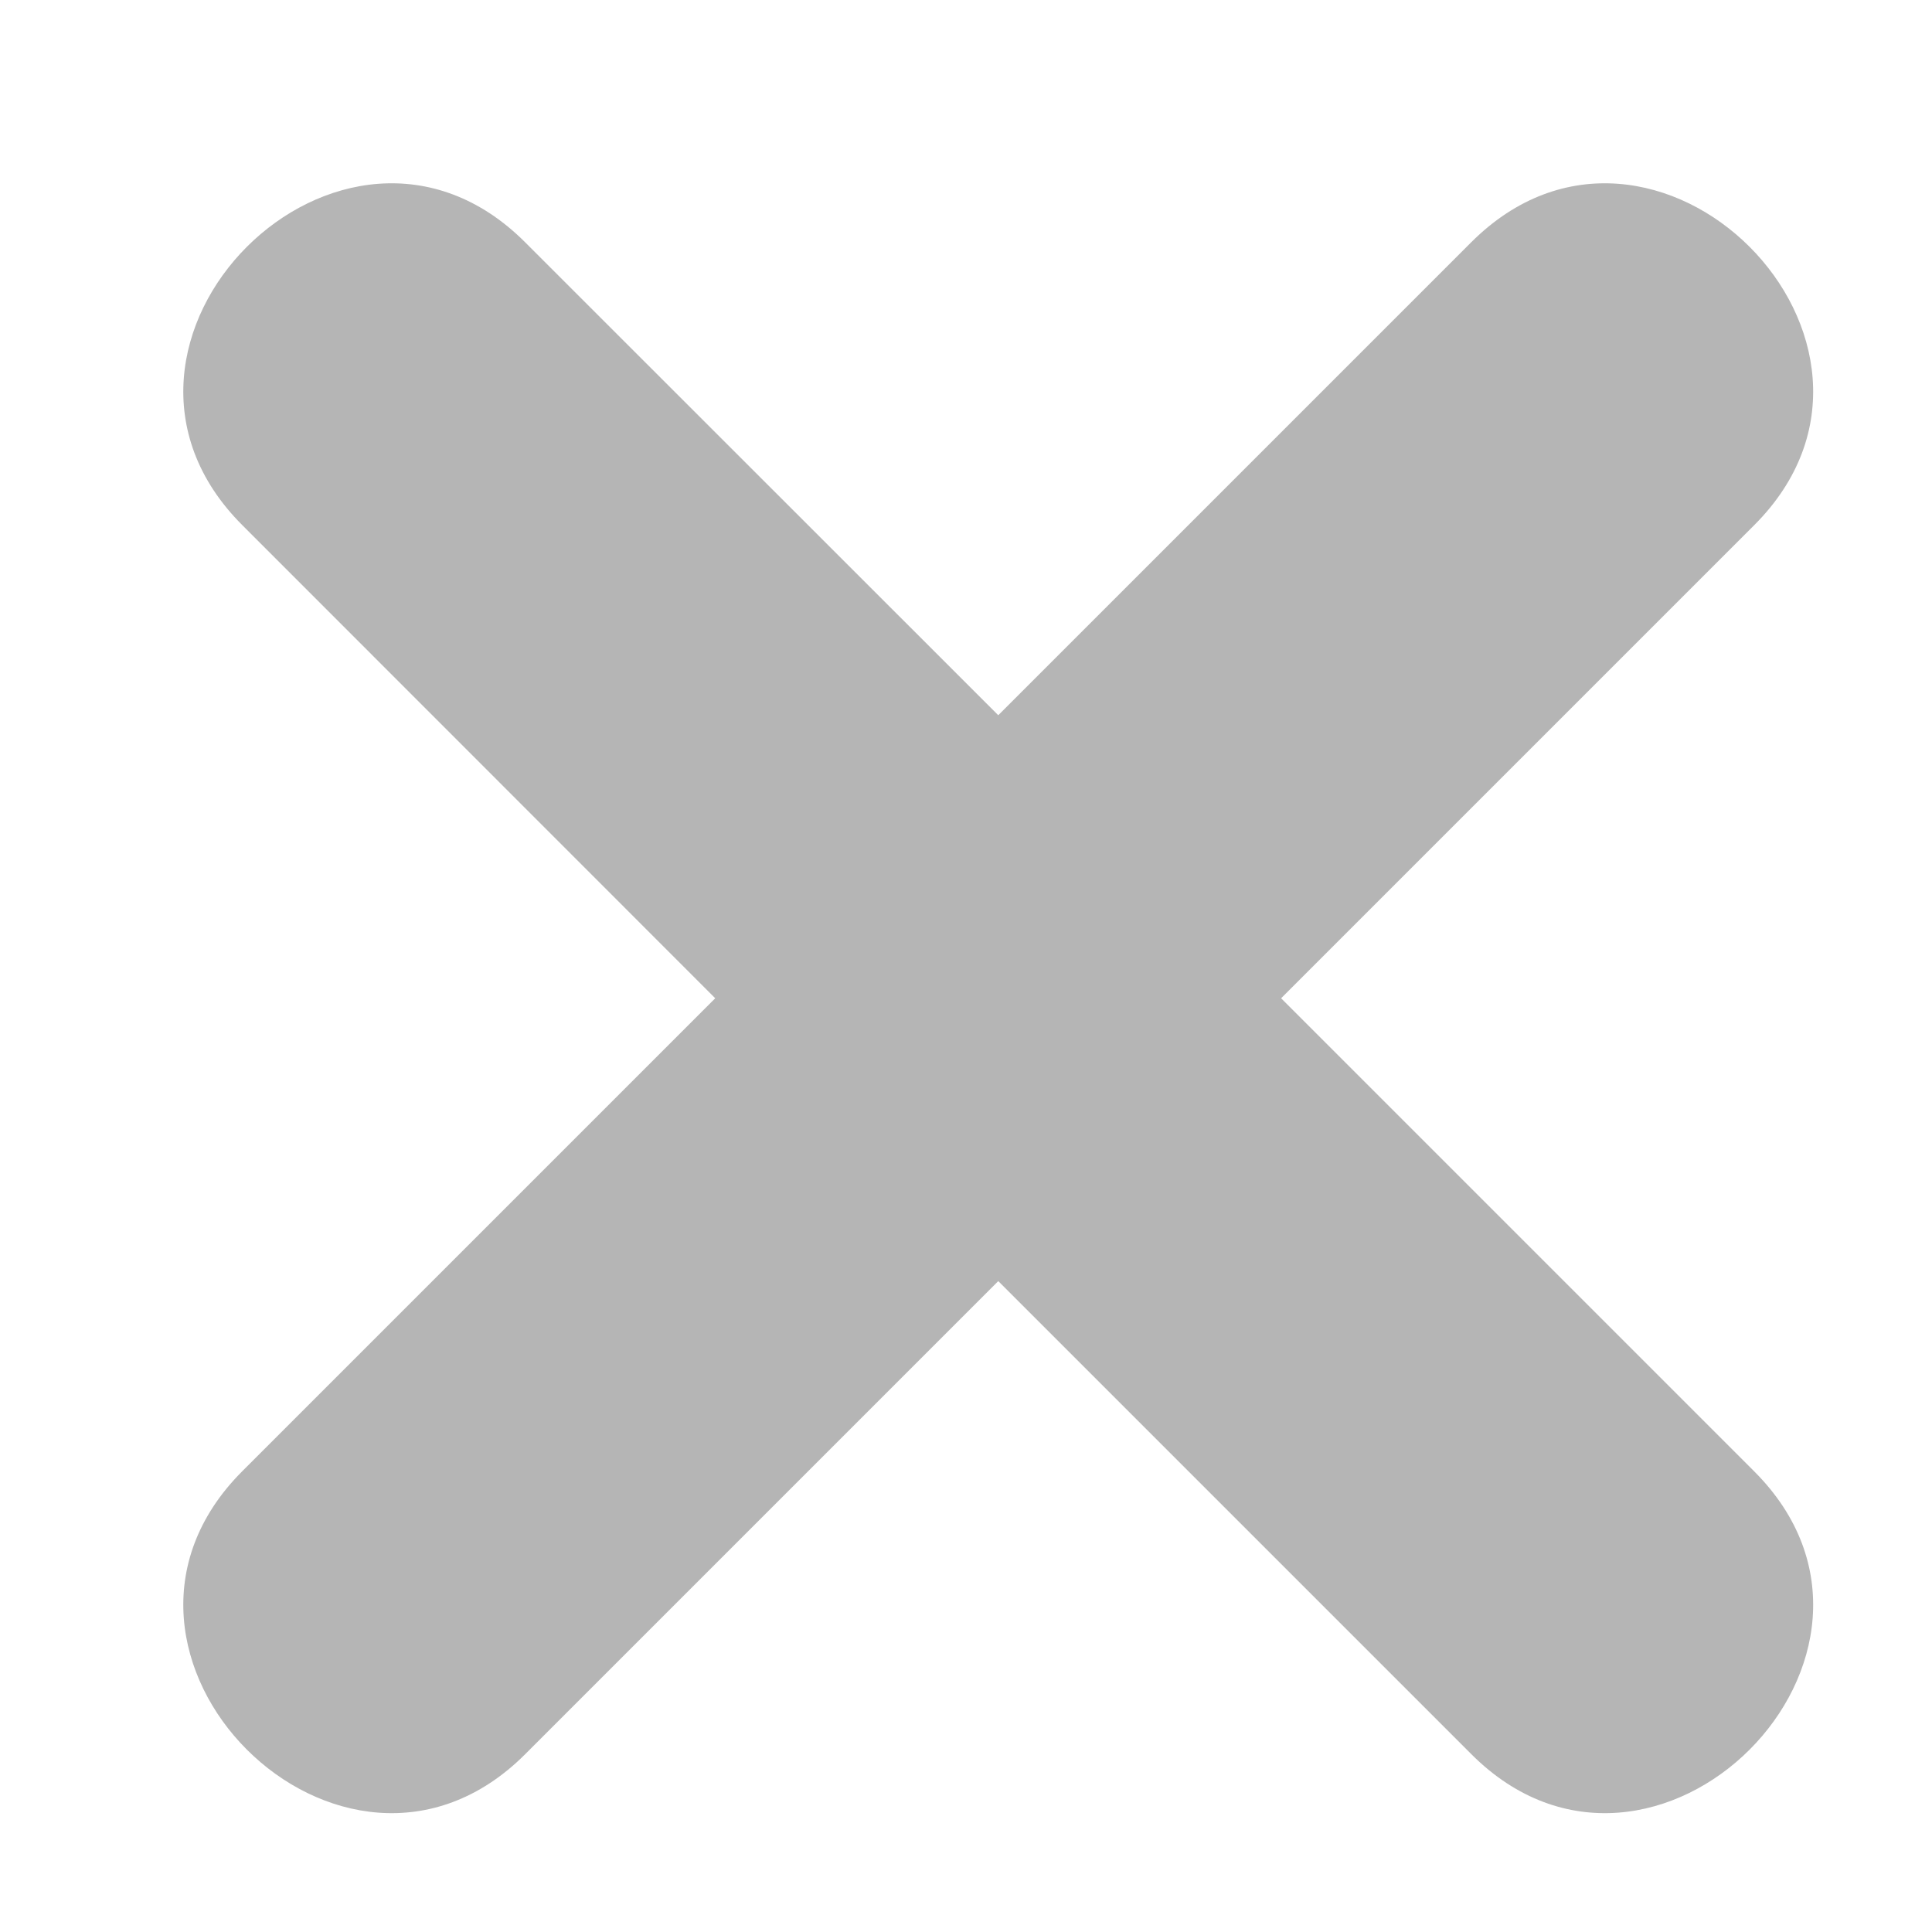
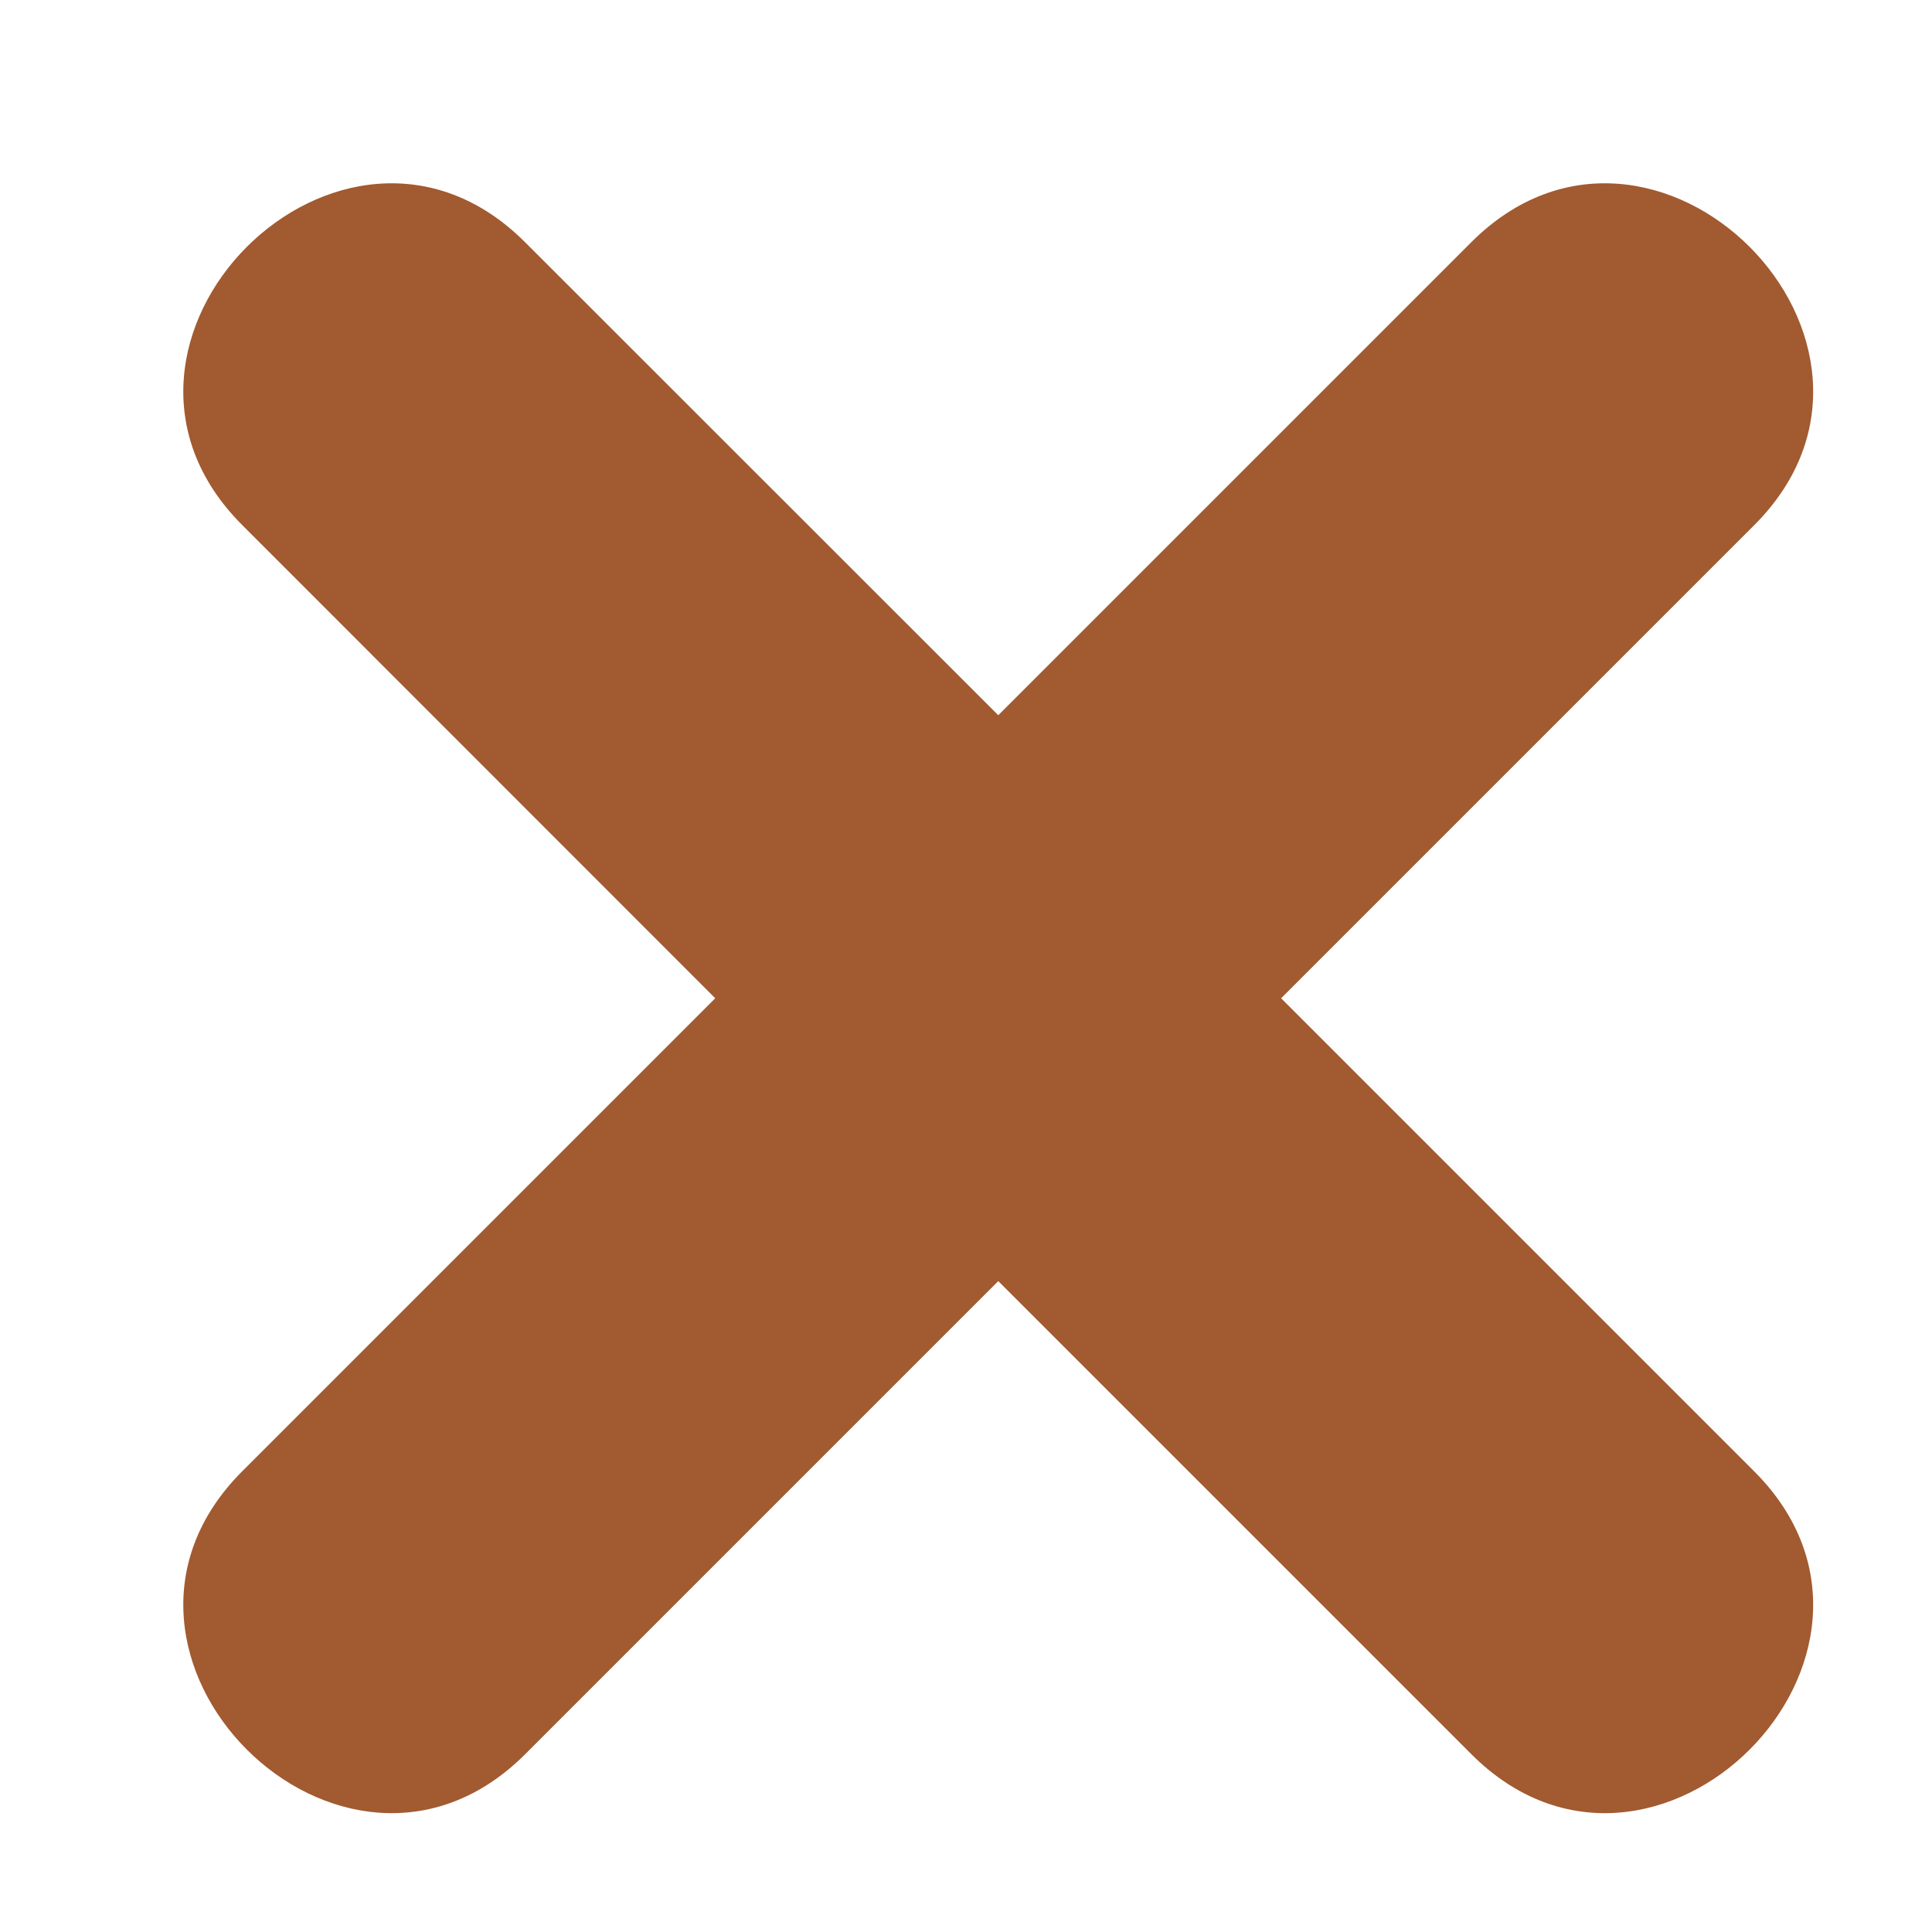
<svg xmlns="http://www.w3.org/2000/svg" width="10" height="10" viewBox="0 0 10 10" fill="none">
-   <path d="M9.08 7.616L6.631 5.167L9.08 2.718C10.024 1.774 8.56 0.309 7.615 1.254L5.167 3.702L2.718 1.254C1.774 0.309 0.309 1.774 1.254 2.718L3.702 5.167L1.254 7.615C0.309 8.56 1.774 10.024 2.718 9.08L5.167 6.631L7.616 9.08C8.56 10.024 10.024 8.56 9.08 7.616Z" fill="#B5B5B5" />
+   <path d="M9.08 7.616L6.631 5.167L9.08 2.718C10.024 1.774 8.56 0.309 7.615 1.254L5.167 3.702L2.718 1.254C1.774 0.309 0.309 1.774 1.254 2.718L3.702 5.167L1.254 7.615C0.309 8.56 1.774 10.024 2.718 9.08L5.167 6.631L7.616 9.08C8.56 10.024 10.024 8.56 9.08 7.616Z" fill="#A25A30" />
</svg>
